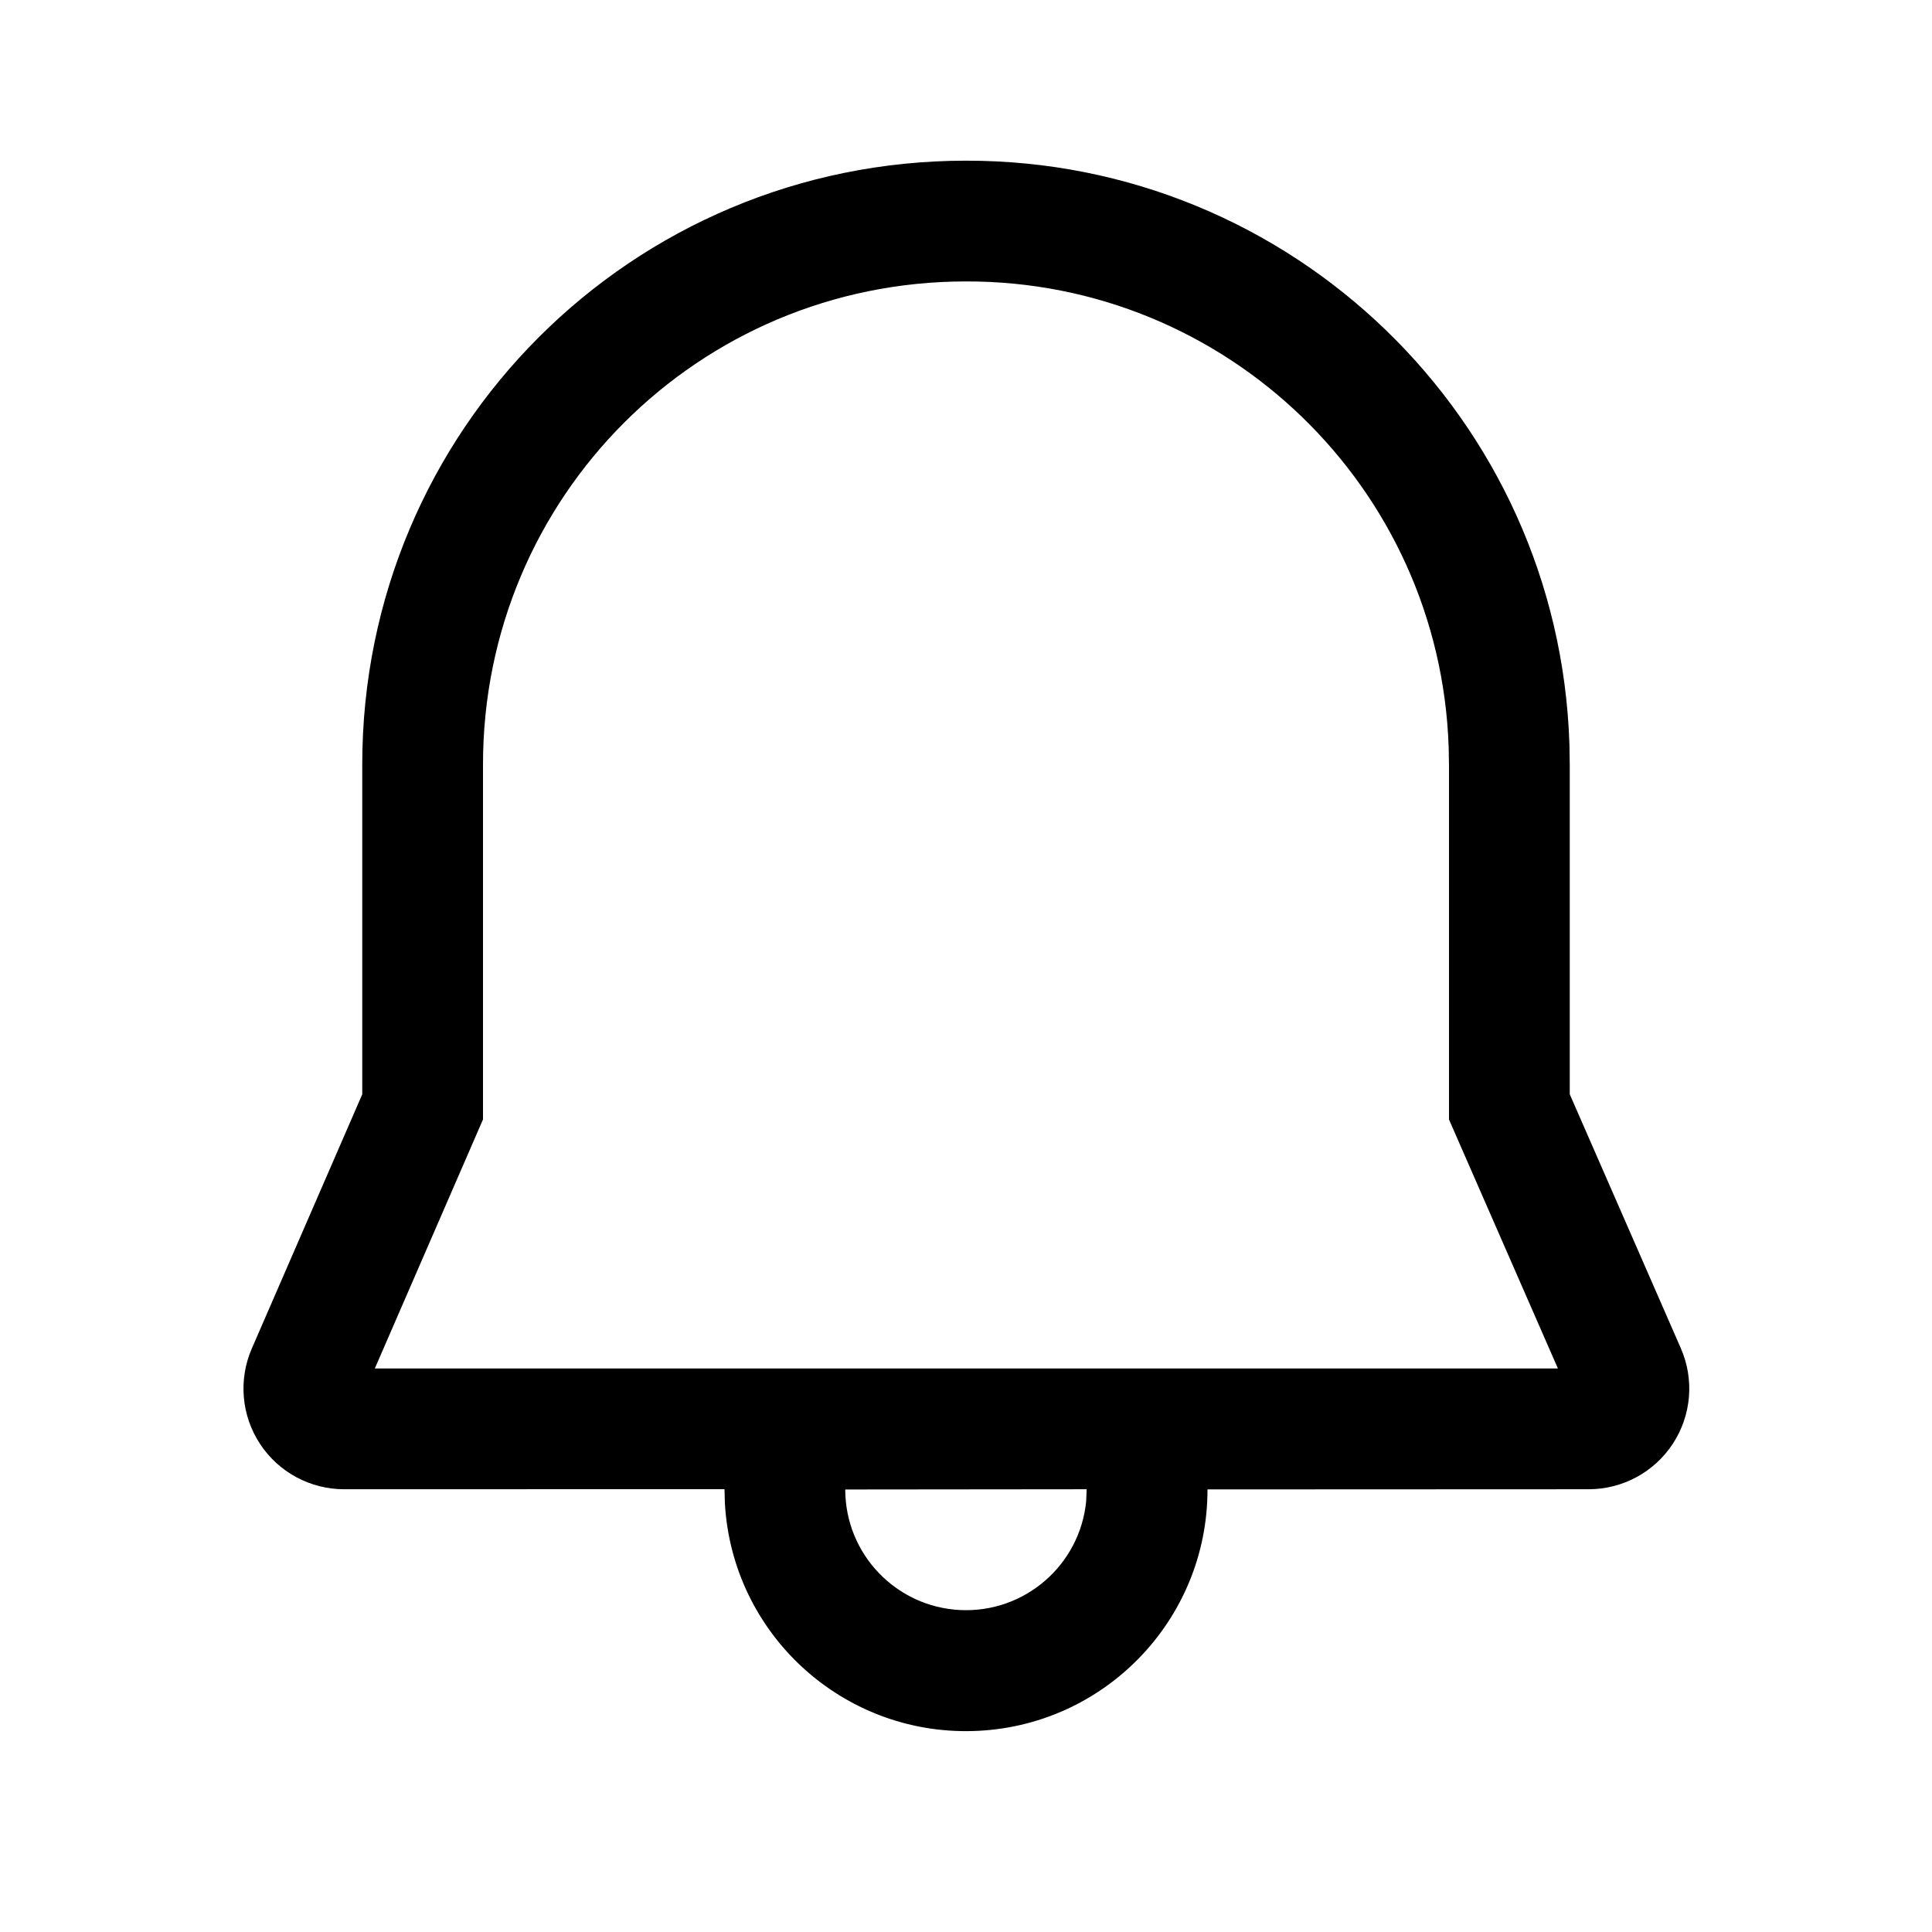
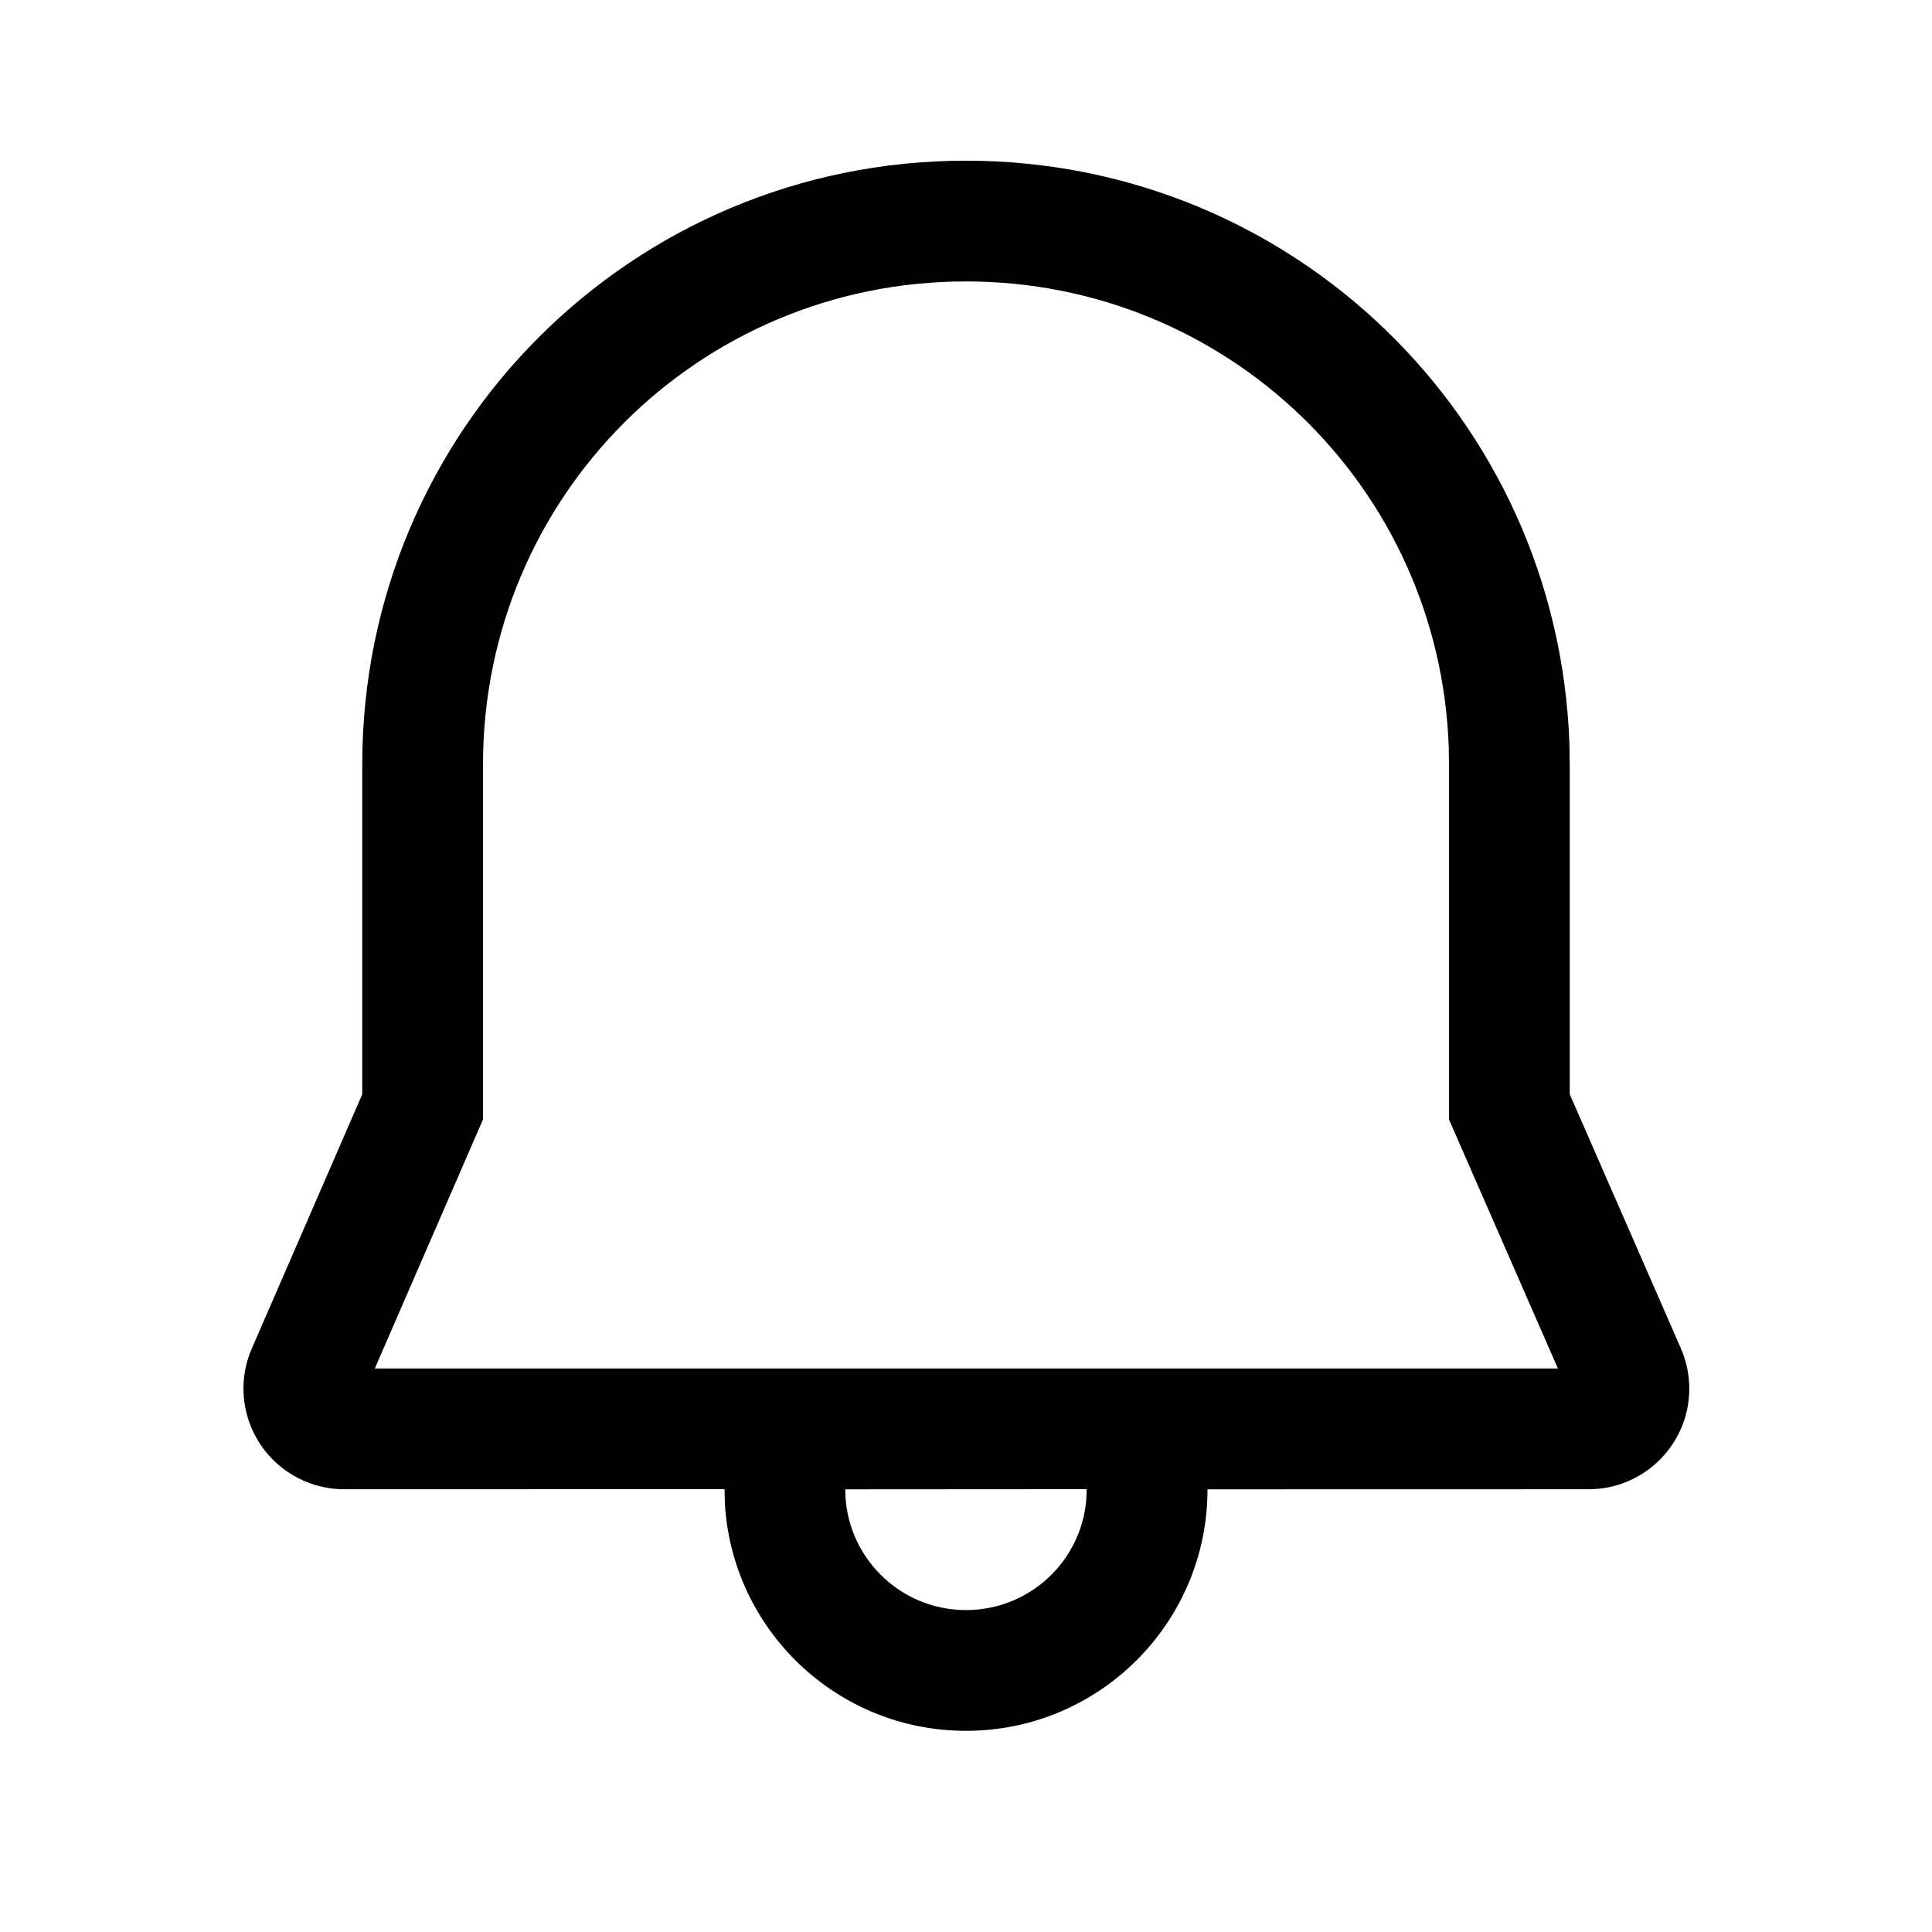
<svg xmlns="http://www.w3.org/2000/svg" viewBox="0 0 24 24" fill="none">
-   <path d="M12 1.996a7.49 7.49 0 017.496 7.25l.004.25v4.097l1.38 3.156a1.25 1.25 0 01-1.145 1.751L15 18.502a3 3 0 01-5.995.176L9 18.499l-4.725.001a1.25 1.25 0 01-1.147-1.748L4.5 13.594V9.496c0-4.155 3.352-7.5 7.5-7.5zM13.5 18.5l-3 .003a1.5 1.5 0 002.993.144l.006-.147zM12 3.496c-3.32 0-6 2.674-6 6v4.41L4.656 17h14.697L18 13.907V9.509l-.004-.225A5.988 5.988 0 0012 3.496z" fill="currentColor" />
+   <path d="M12 1.996C16.05 1.996 19.357 5.191 19.496 9.245L19.5 9.496V13.593L20.88 16.749C20.949 16.907 20.985 17.078 20.985 17.25C20.985 17.94 20.425 18.5 19.735 18.5L15 18.501C15 20.158 13.657 21.501 12 21.501C10.402 21.501 9.096 20.252 9.005 18.678L9 18.499L4.275 18.5C4.104 18.5 3.934 18.465 3.777 18.396C3.144 18.121 2.853 17.385 3.128 16.752L4.5 13.594V9.496C4.501 5.341 7.852 1.996 12 1.996ZM13.5 18.499L10.5 18.501C10.5 19.33 11.172 20.001 12 20.001C12.78 20.001 13.421 19.407 13.493 18.646L13.5 18.499ZM12 3.496C8.68 3.496 6.001 6.17 6 9.496V13.906L4.656 17H19.353L18 13.907L18 9.509L17.997 9.284C17.885 6.05 15.242 3.496 12 3.496Z" fill="currentColor" />
</svg>
